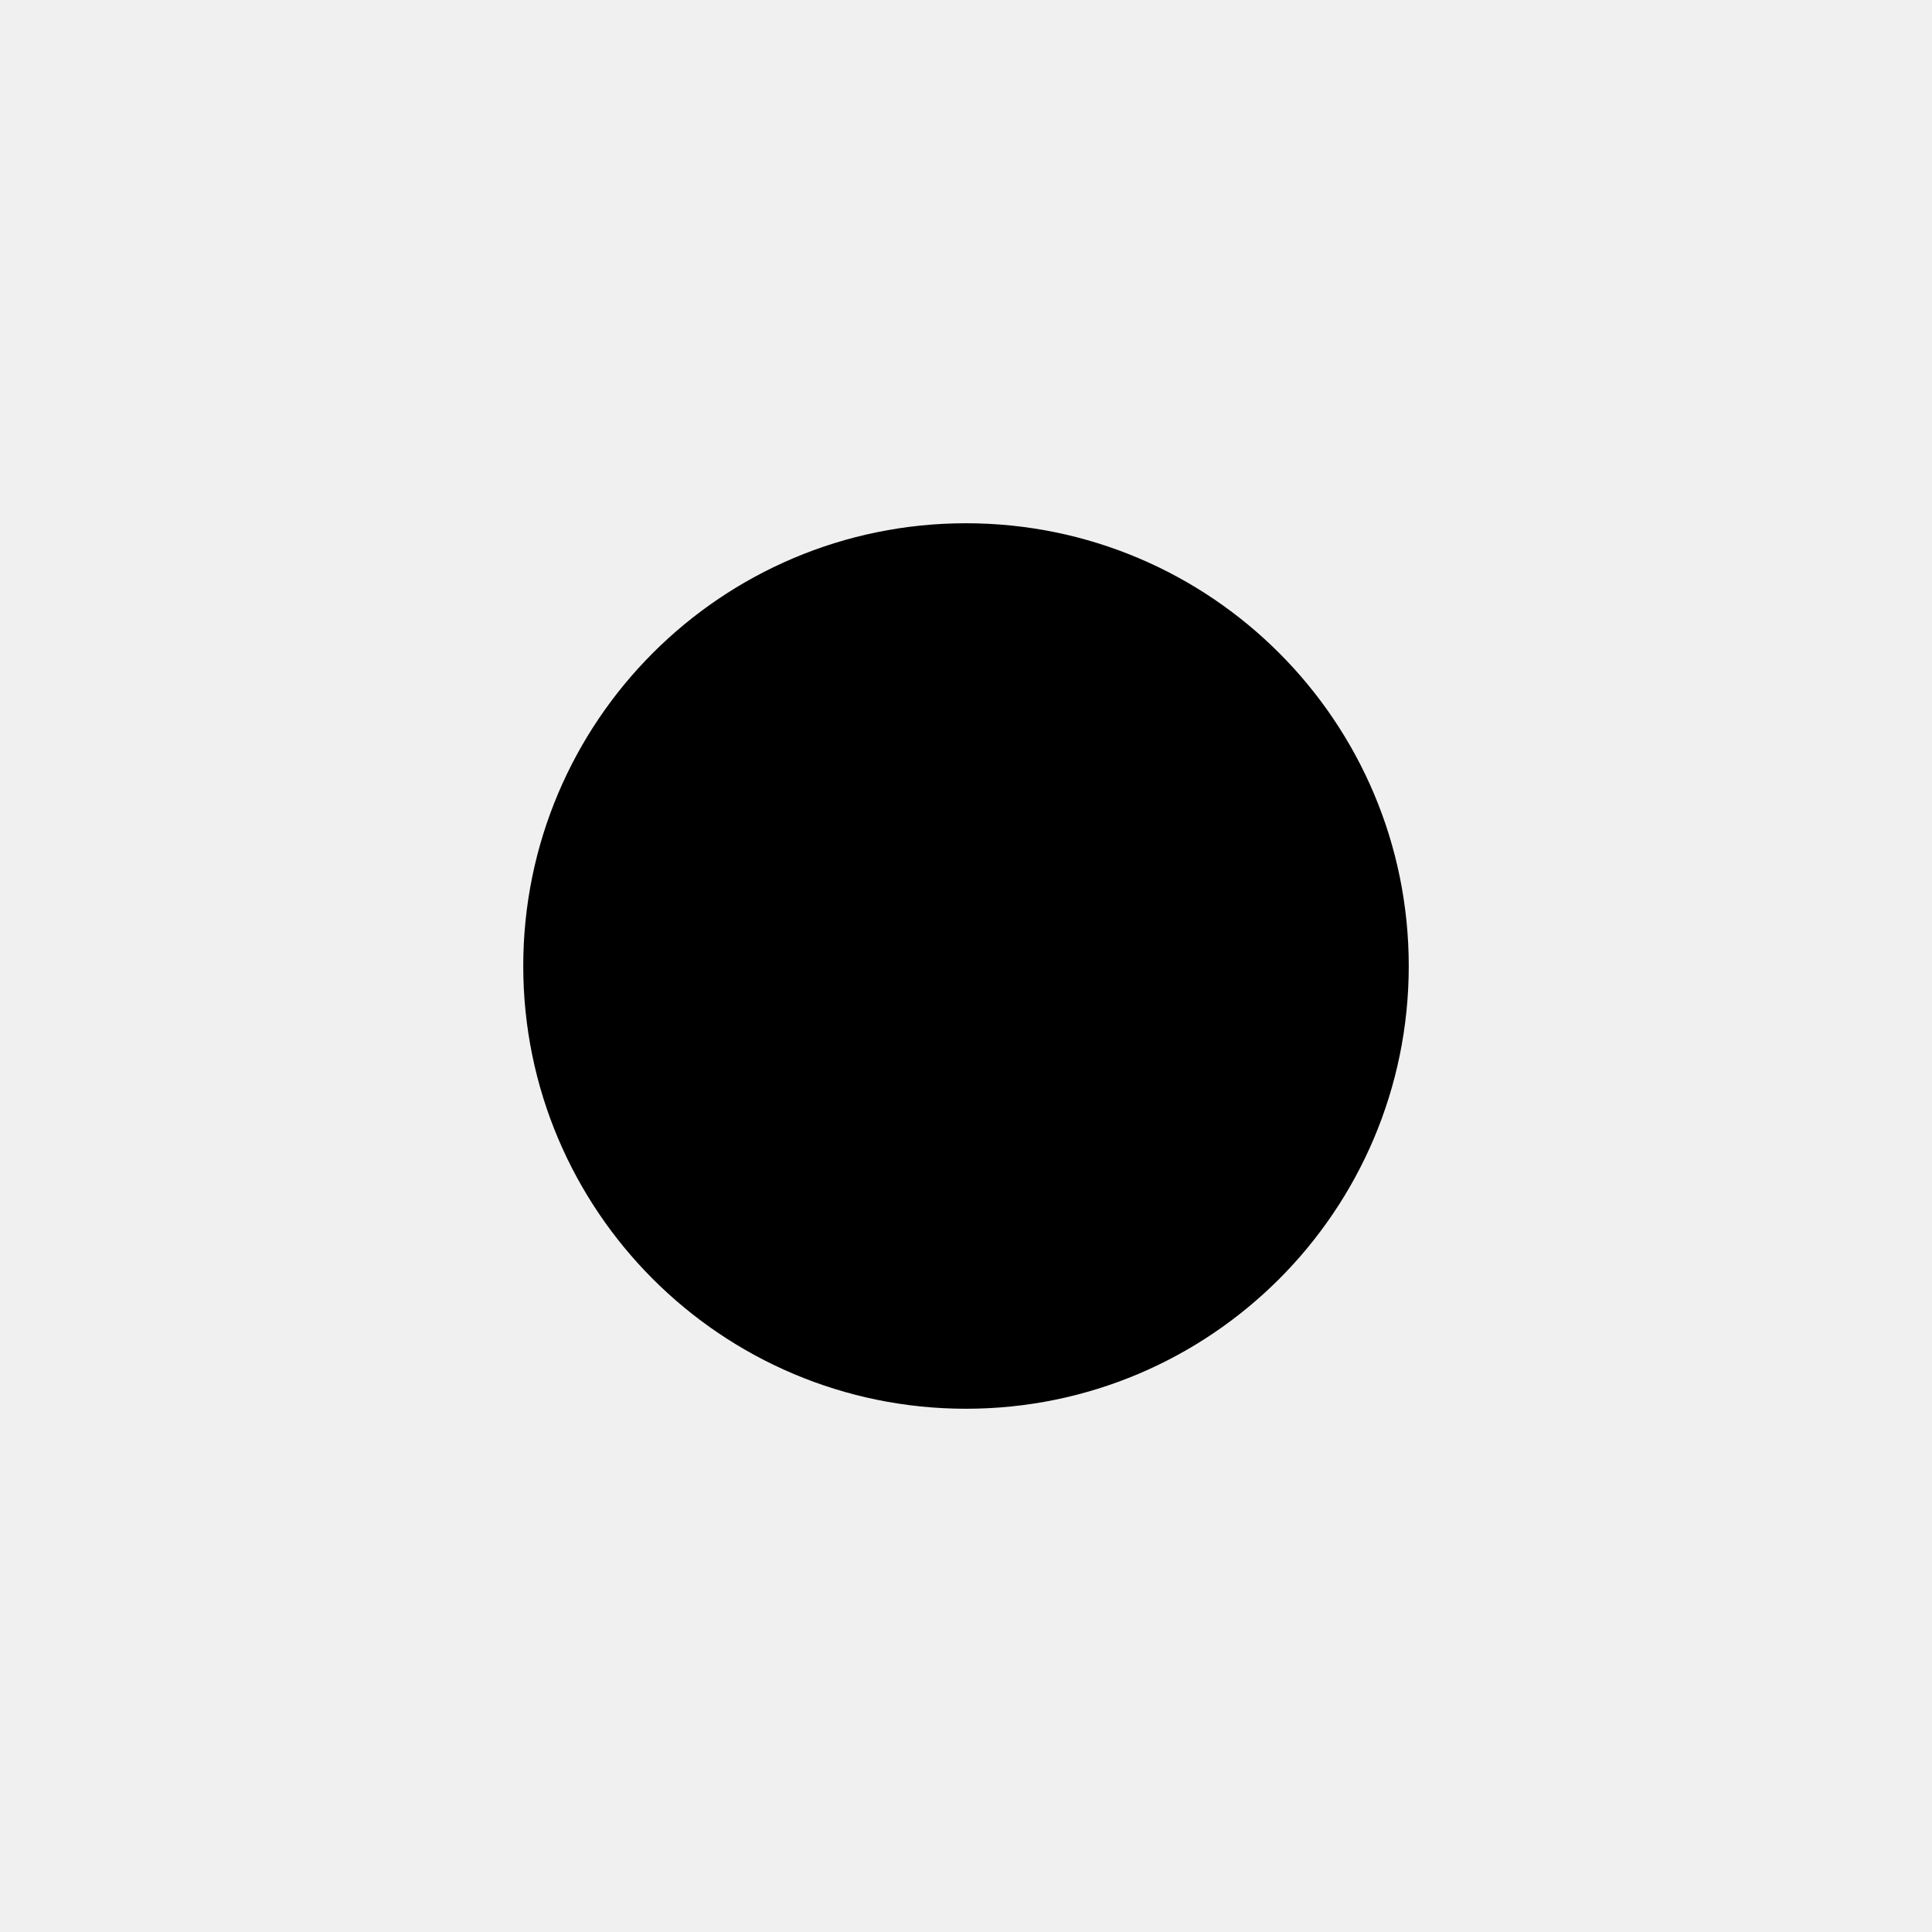
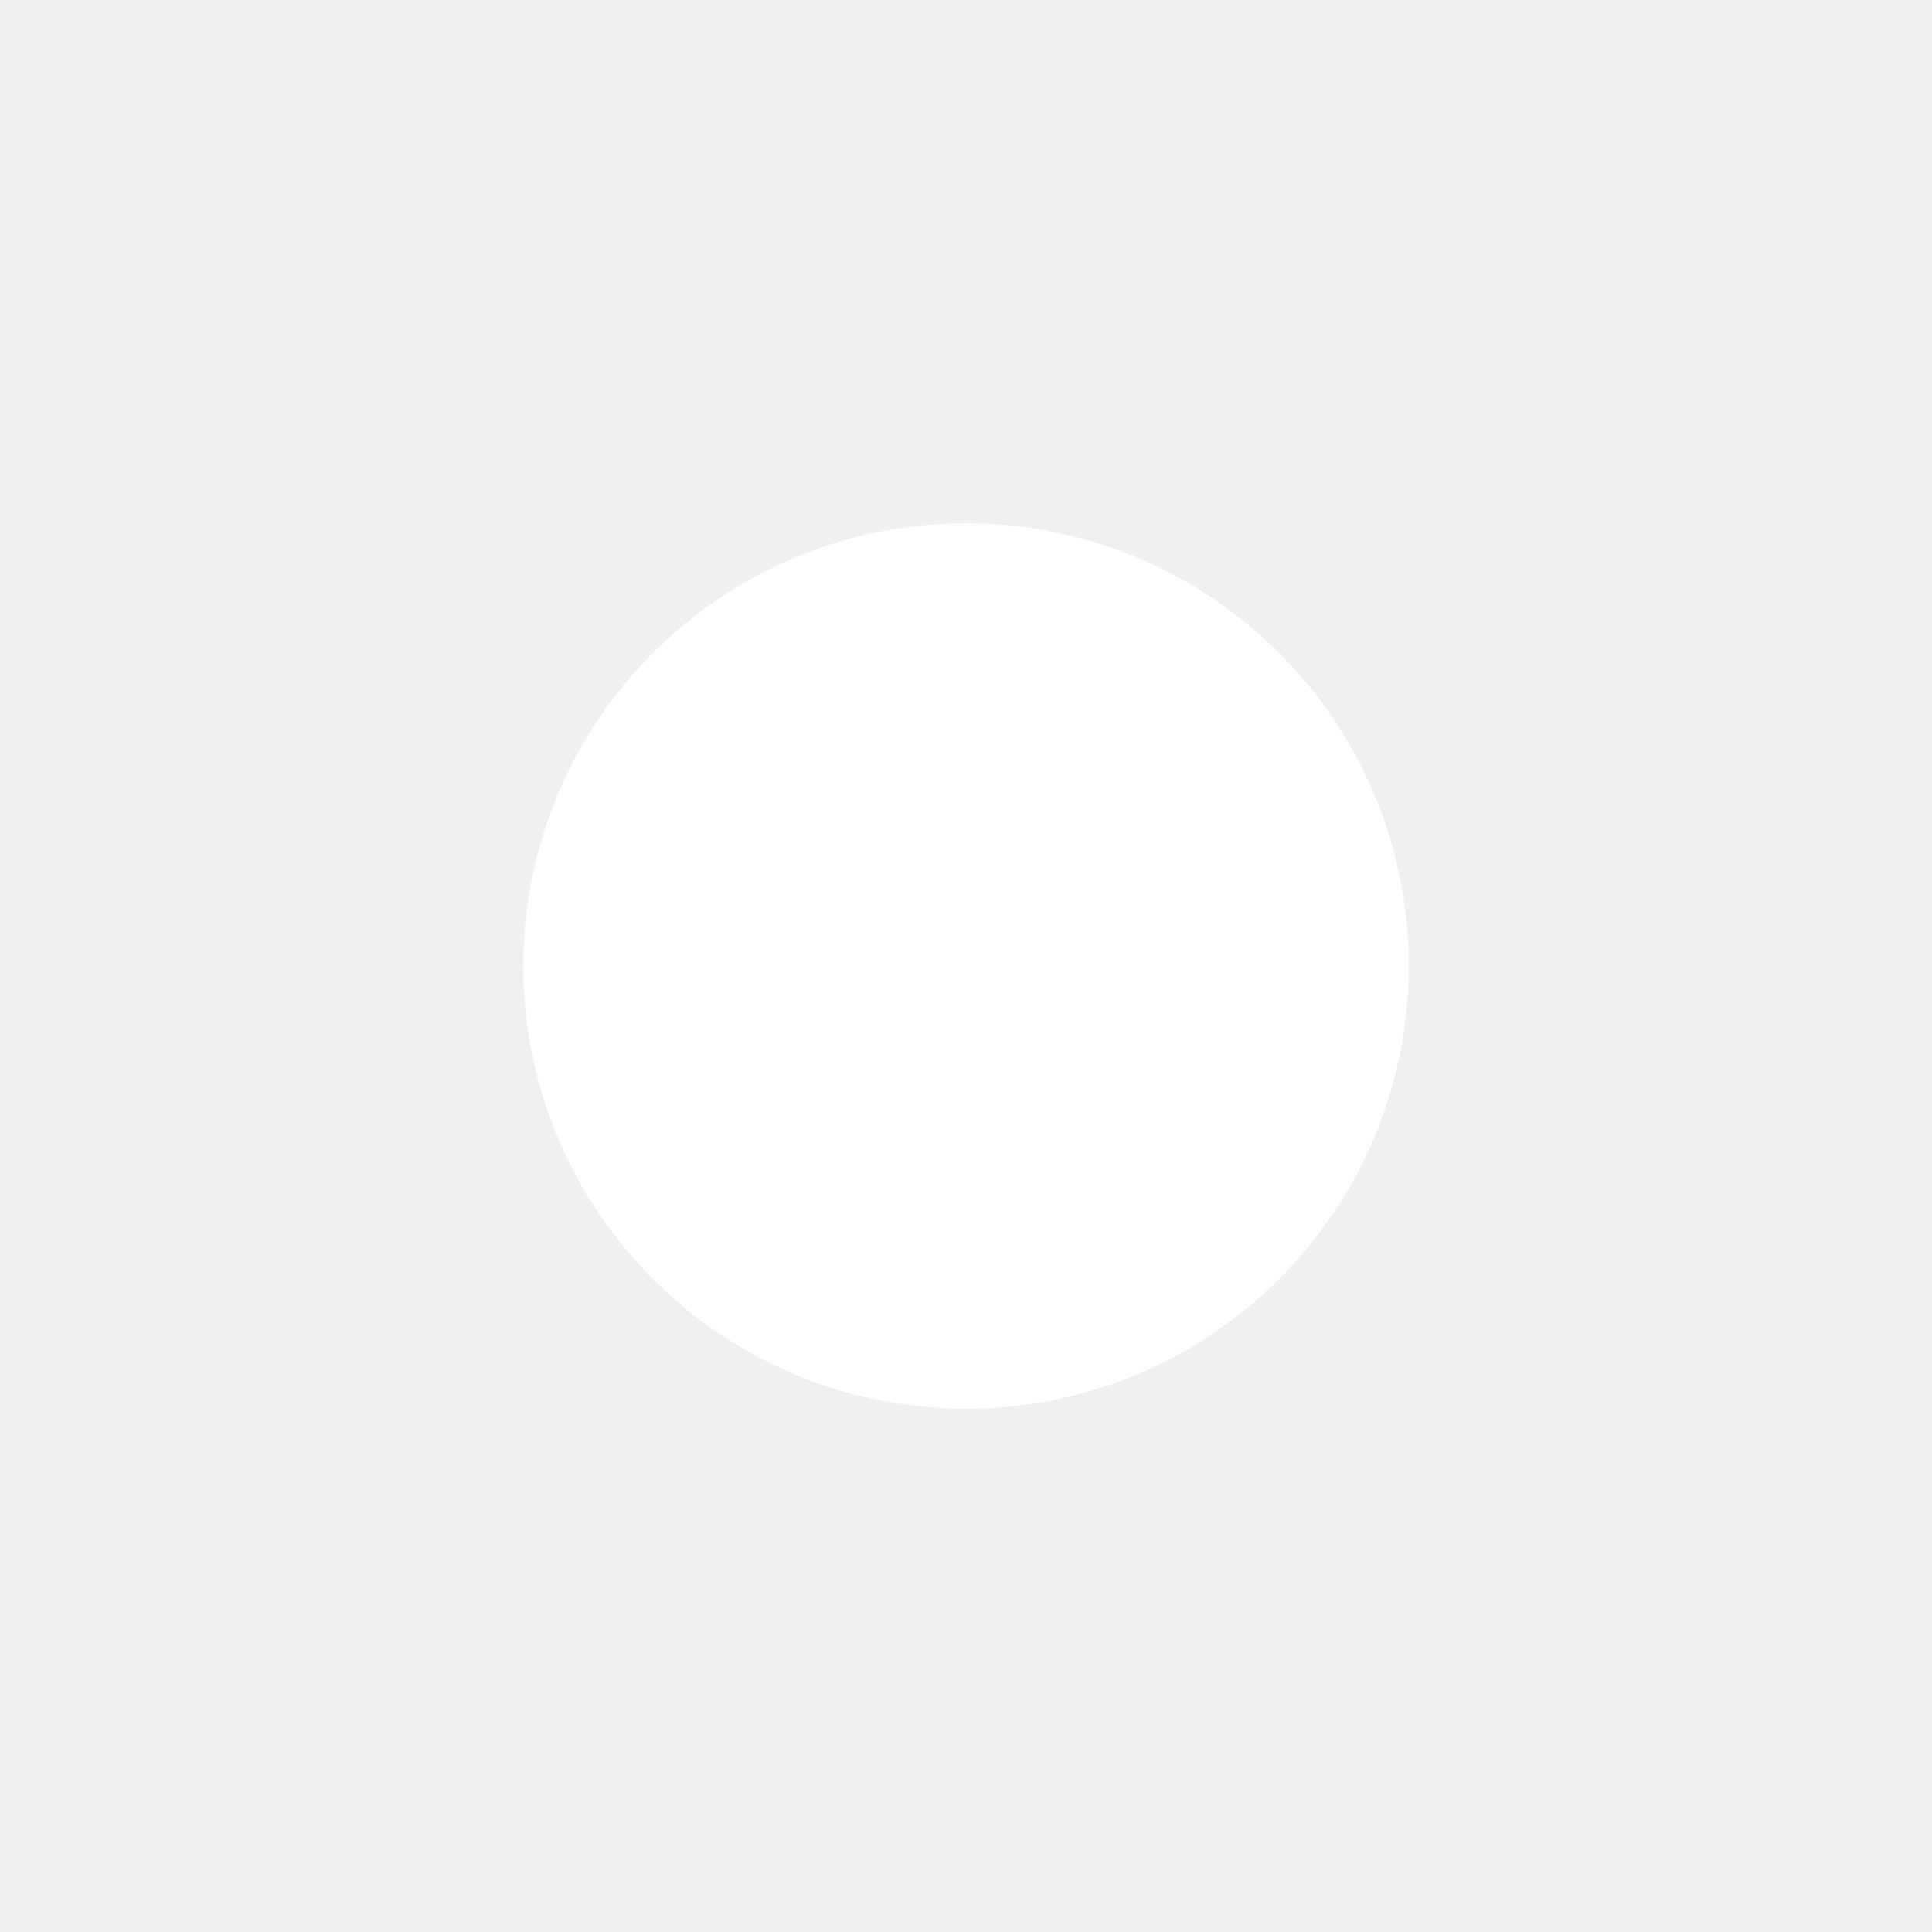
<svg xmlns="http://www.w3.org/2000/svg" width="800px" height="800px" viewBox="0 0 48 48" fill="none">
  <rect width="48" height="48" fill="white" fill-opacity="0.01" />
-   <path d="M24 33C28.971 33 33 28.971 33 24C33 19.029 28.971 15 24 15C19.029 15 15 19.029 15 24C15 28.971 19.029 33 24 33Z" fill="#000000" stroke="#000000" stroke-width="4" />
+   <path d="M24 33C28.971 33 33 28.971 33 24C33 19.029 28.971 15 24 15C19.029 15 15 19.029 15 24C15 28.971 19.029 33 24 33Z" fill="#FFFFFF" stroke="#FFFFFF" stroke-width="4" />
</svg>
